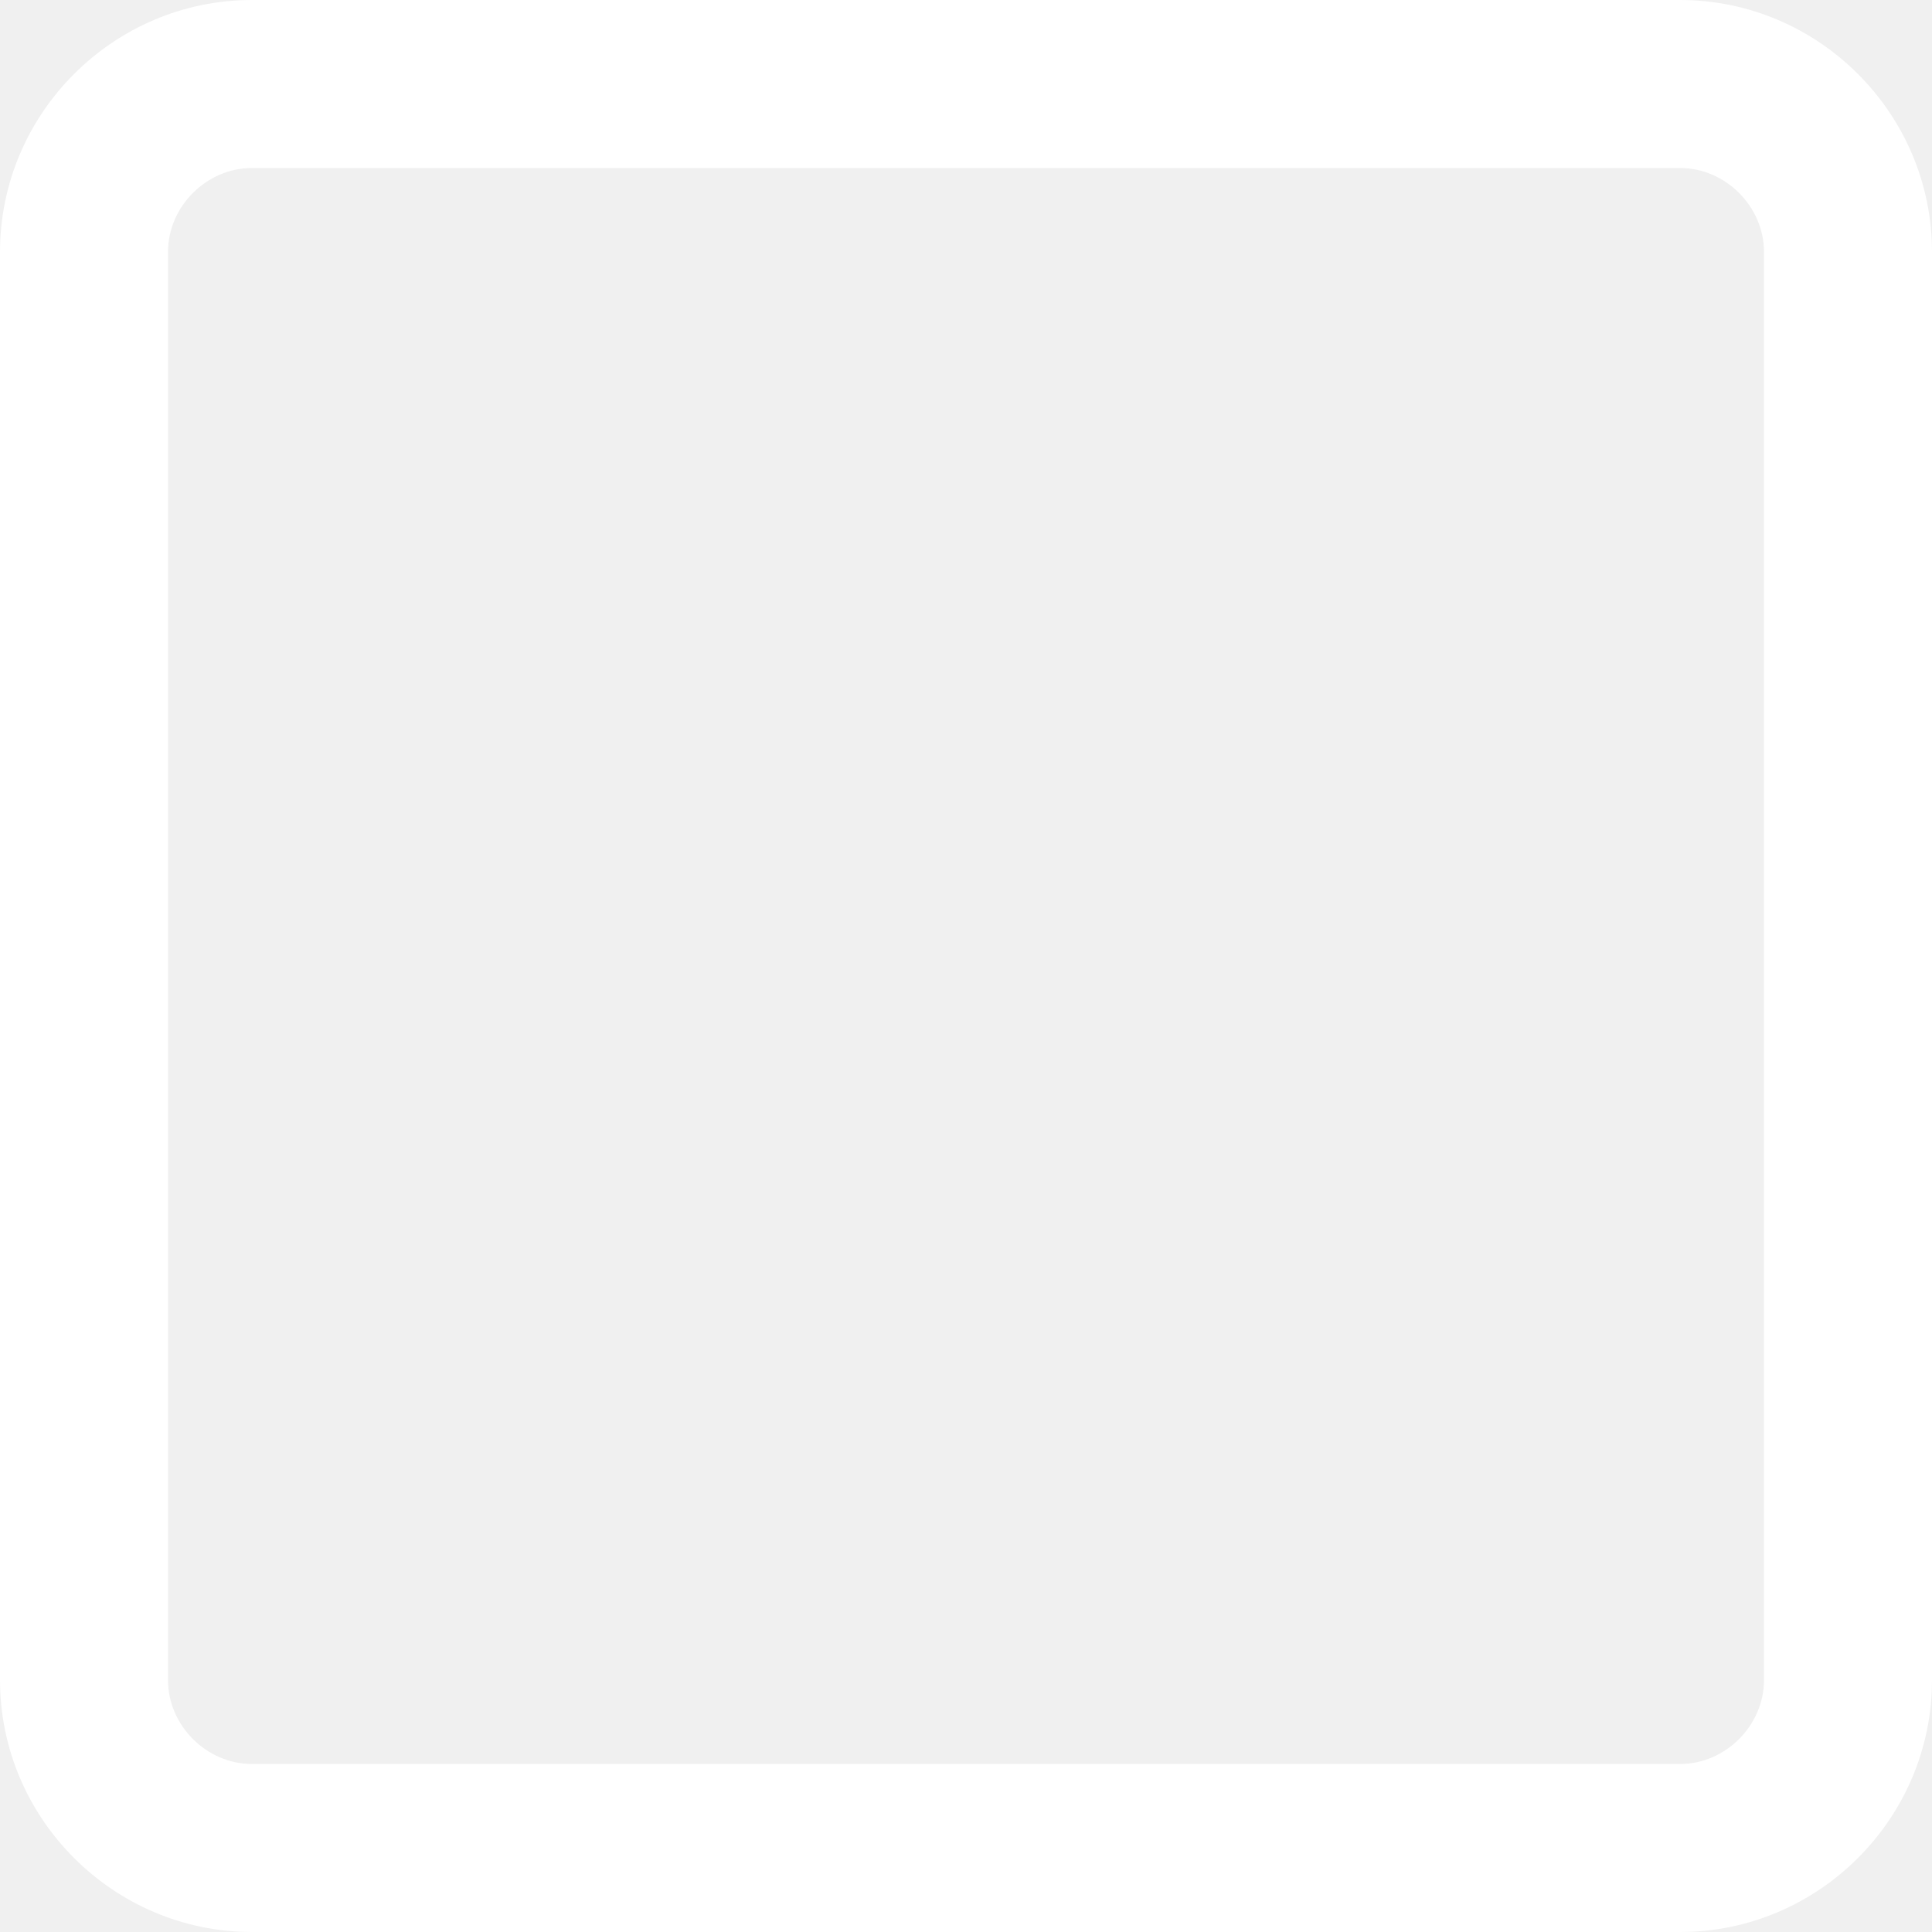
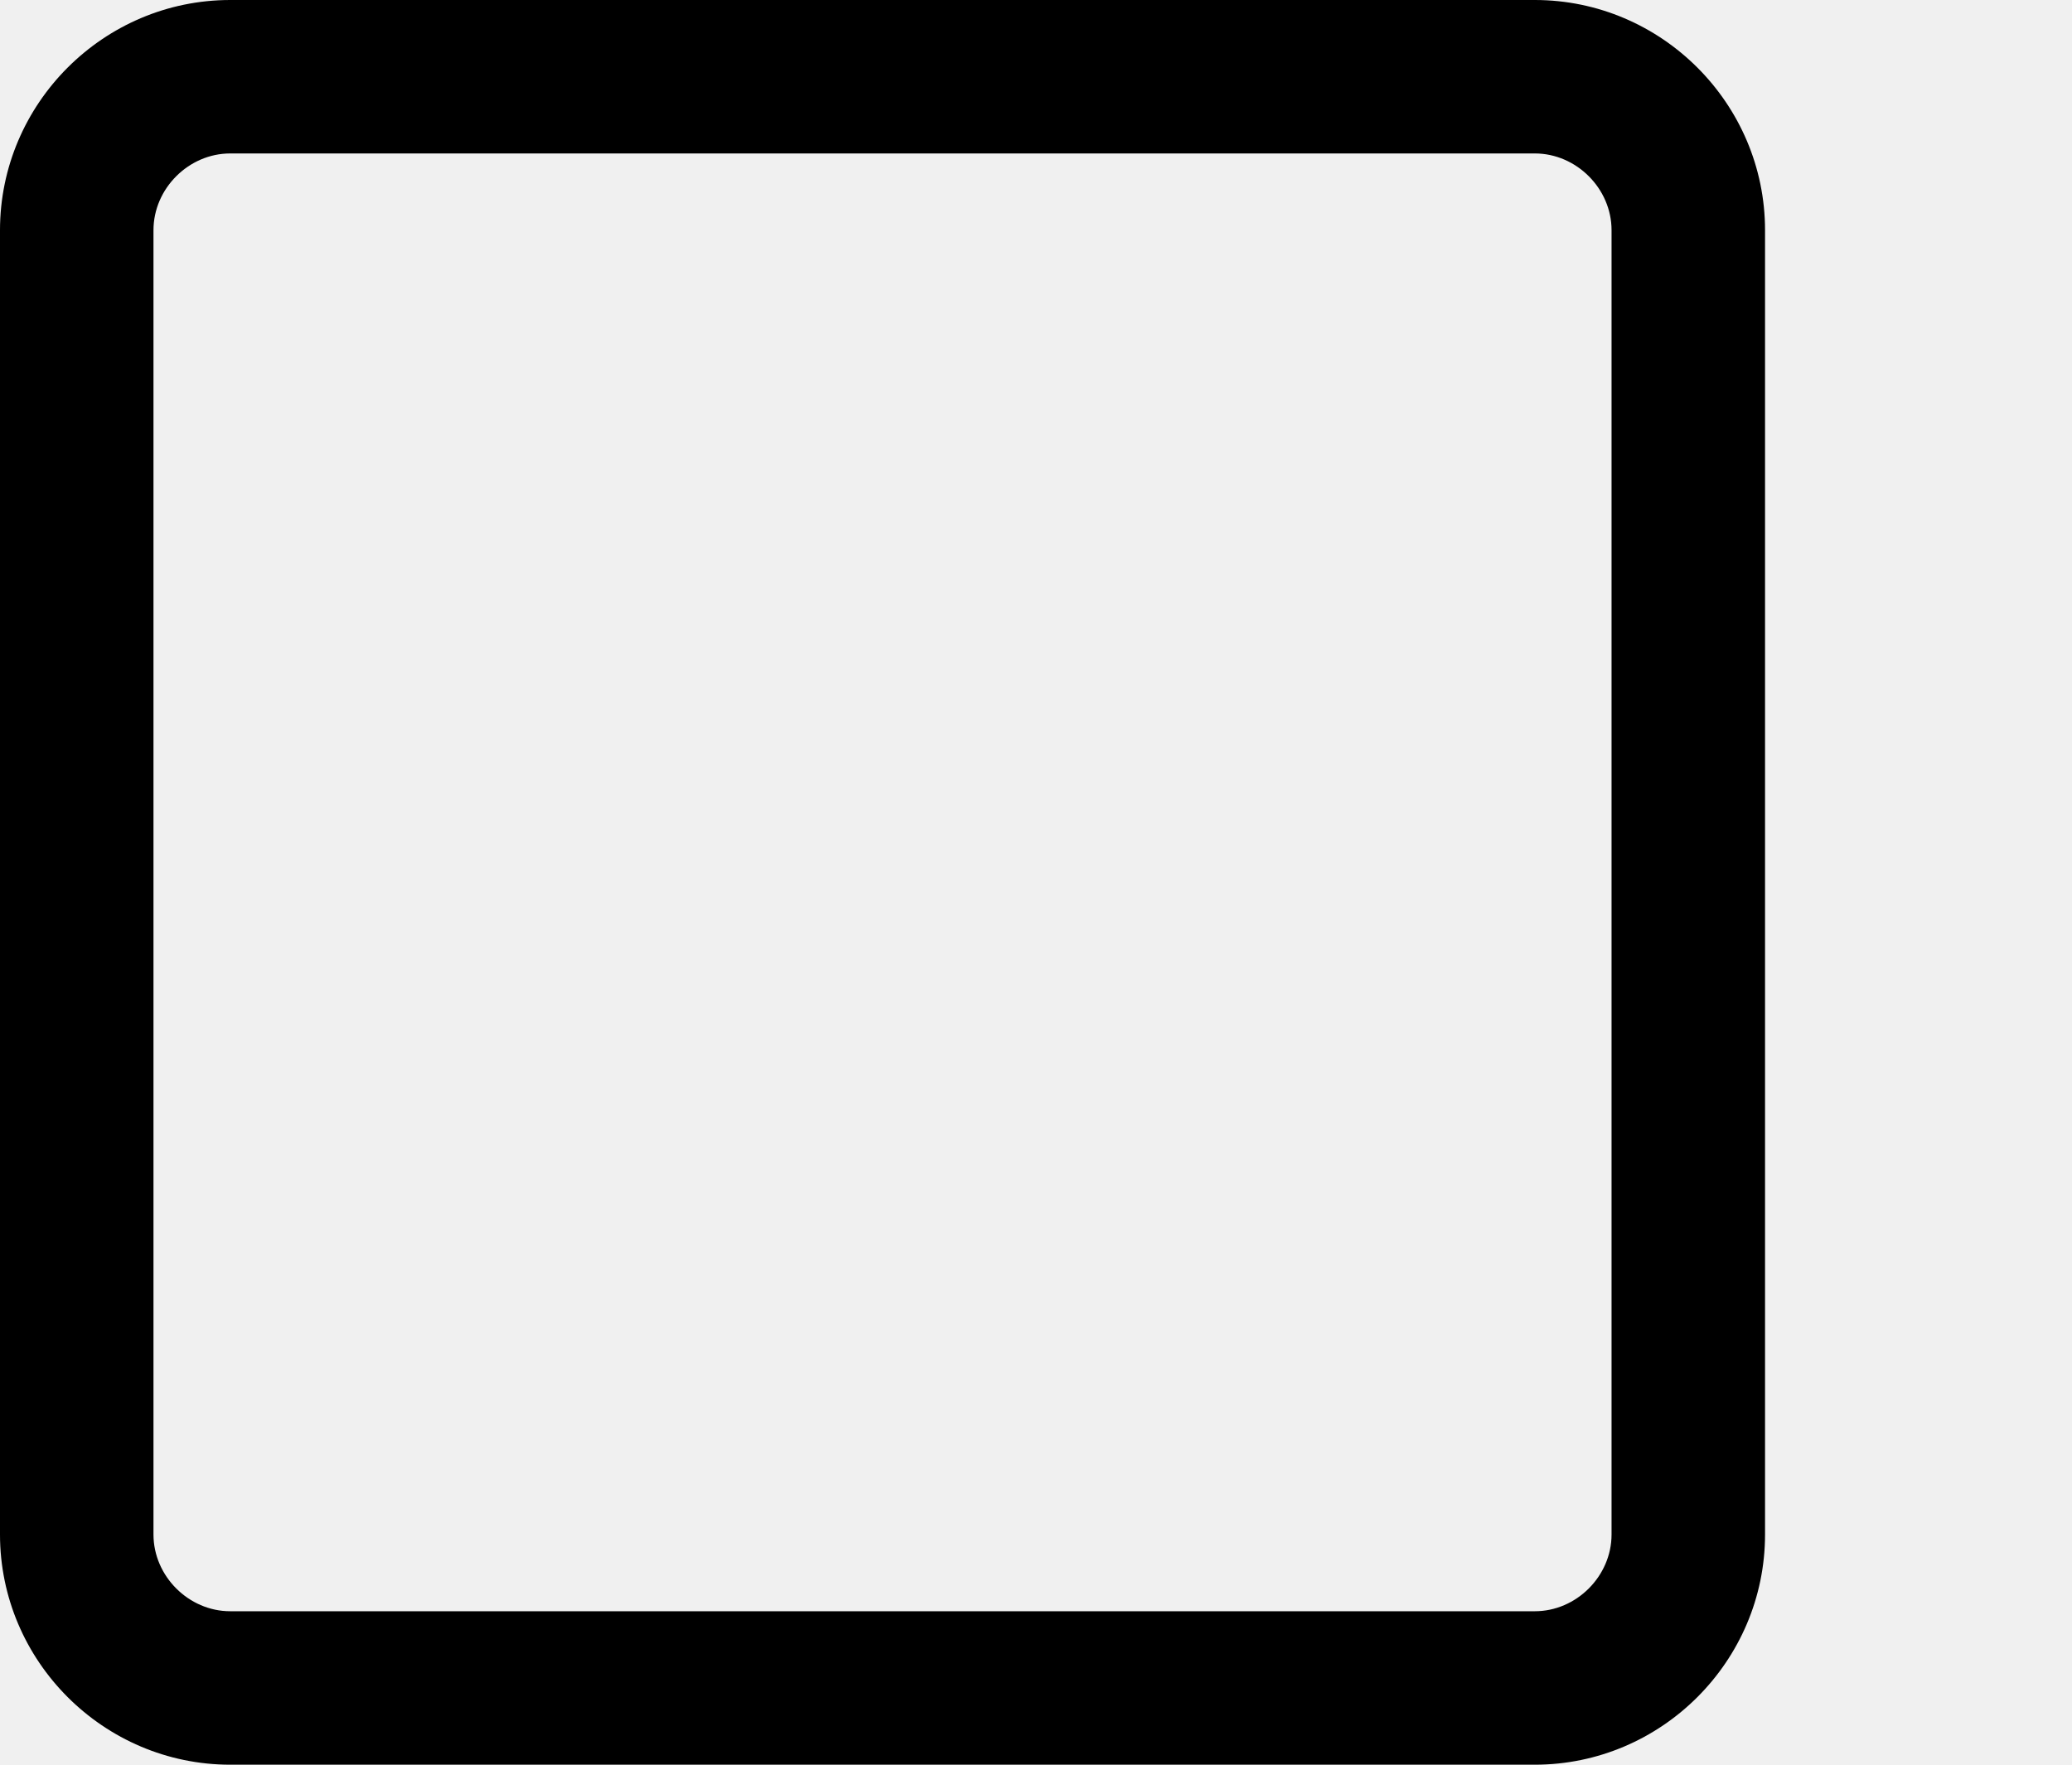
- <svg xmlns="http://www.w3.org/2000/svg" width="23" height="23" viewBox="0 0 23 23">
-   <path fill="#FFFFFF" d="M20 2c.542 0 1 .458 1 1v17c0 .542-.458 1-1 1H3c-.542 0-1-.458-1-1V3c0-.542.458-1 1-1h17m0-2H3C1.35 0 0 1.35 0 3v17c0 1.65 1.35 3 3 3h17c1.65 0 3-1.35 3-3V3c0-1.65-1.35-3-3-3z" />
+ <svg xmlns="http://www.w3.org/2000/svg" width="27" height="23" viewBox="0 0 27 23">
+   <path d="M7.285 7.486l-2.829 2.829 7.783 7.783L26.171 4.166l-2.828-2.829-11.104 11.102z" fill="transparent" />
+   <path d="M20 2c.542 0 1 .458 1 1v17c0 .542-.458 1-1 1H3c-.542 0-1-.458-1-1V3c0-.542.458-1 1-1h17m0-2H3C1.35 0 0 1.35 0 3v17c0 1.65 1.35 3 3 3h17c1.65 0 3-1.35 3-3V3c0-1.65-1.35-3-3-3z" />
</svg>
